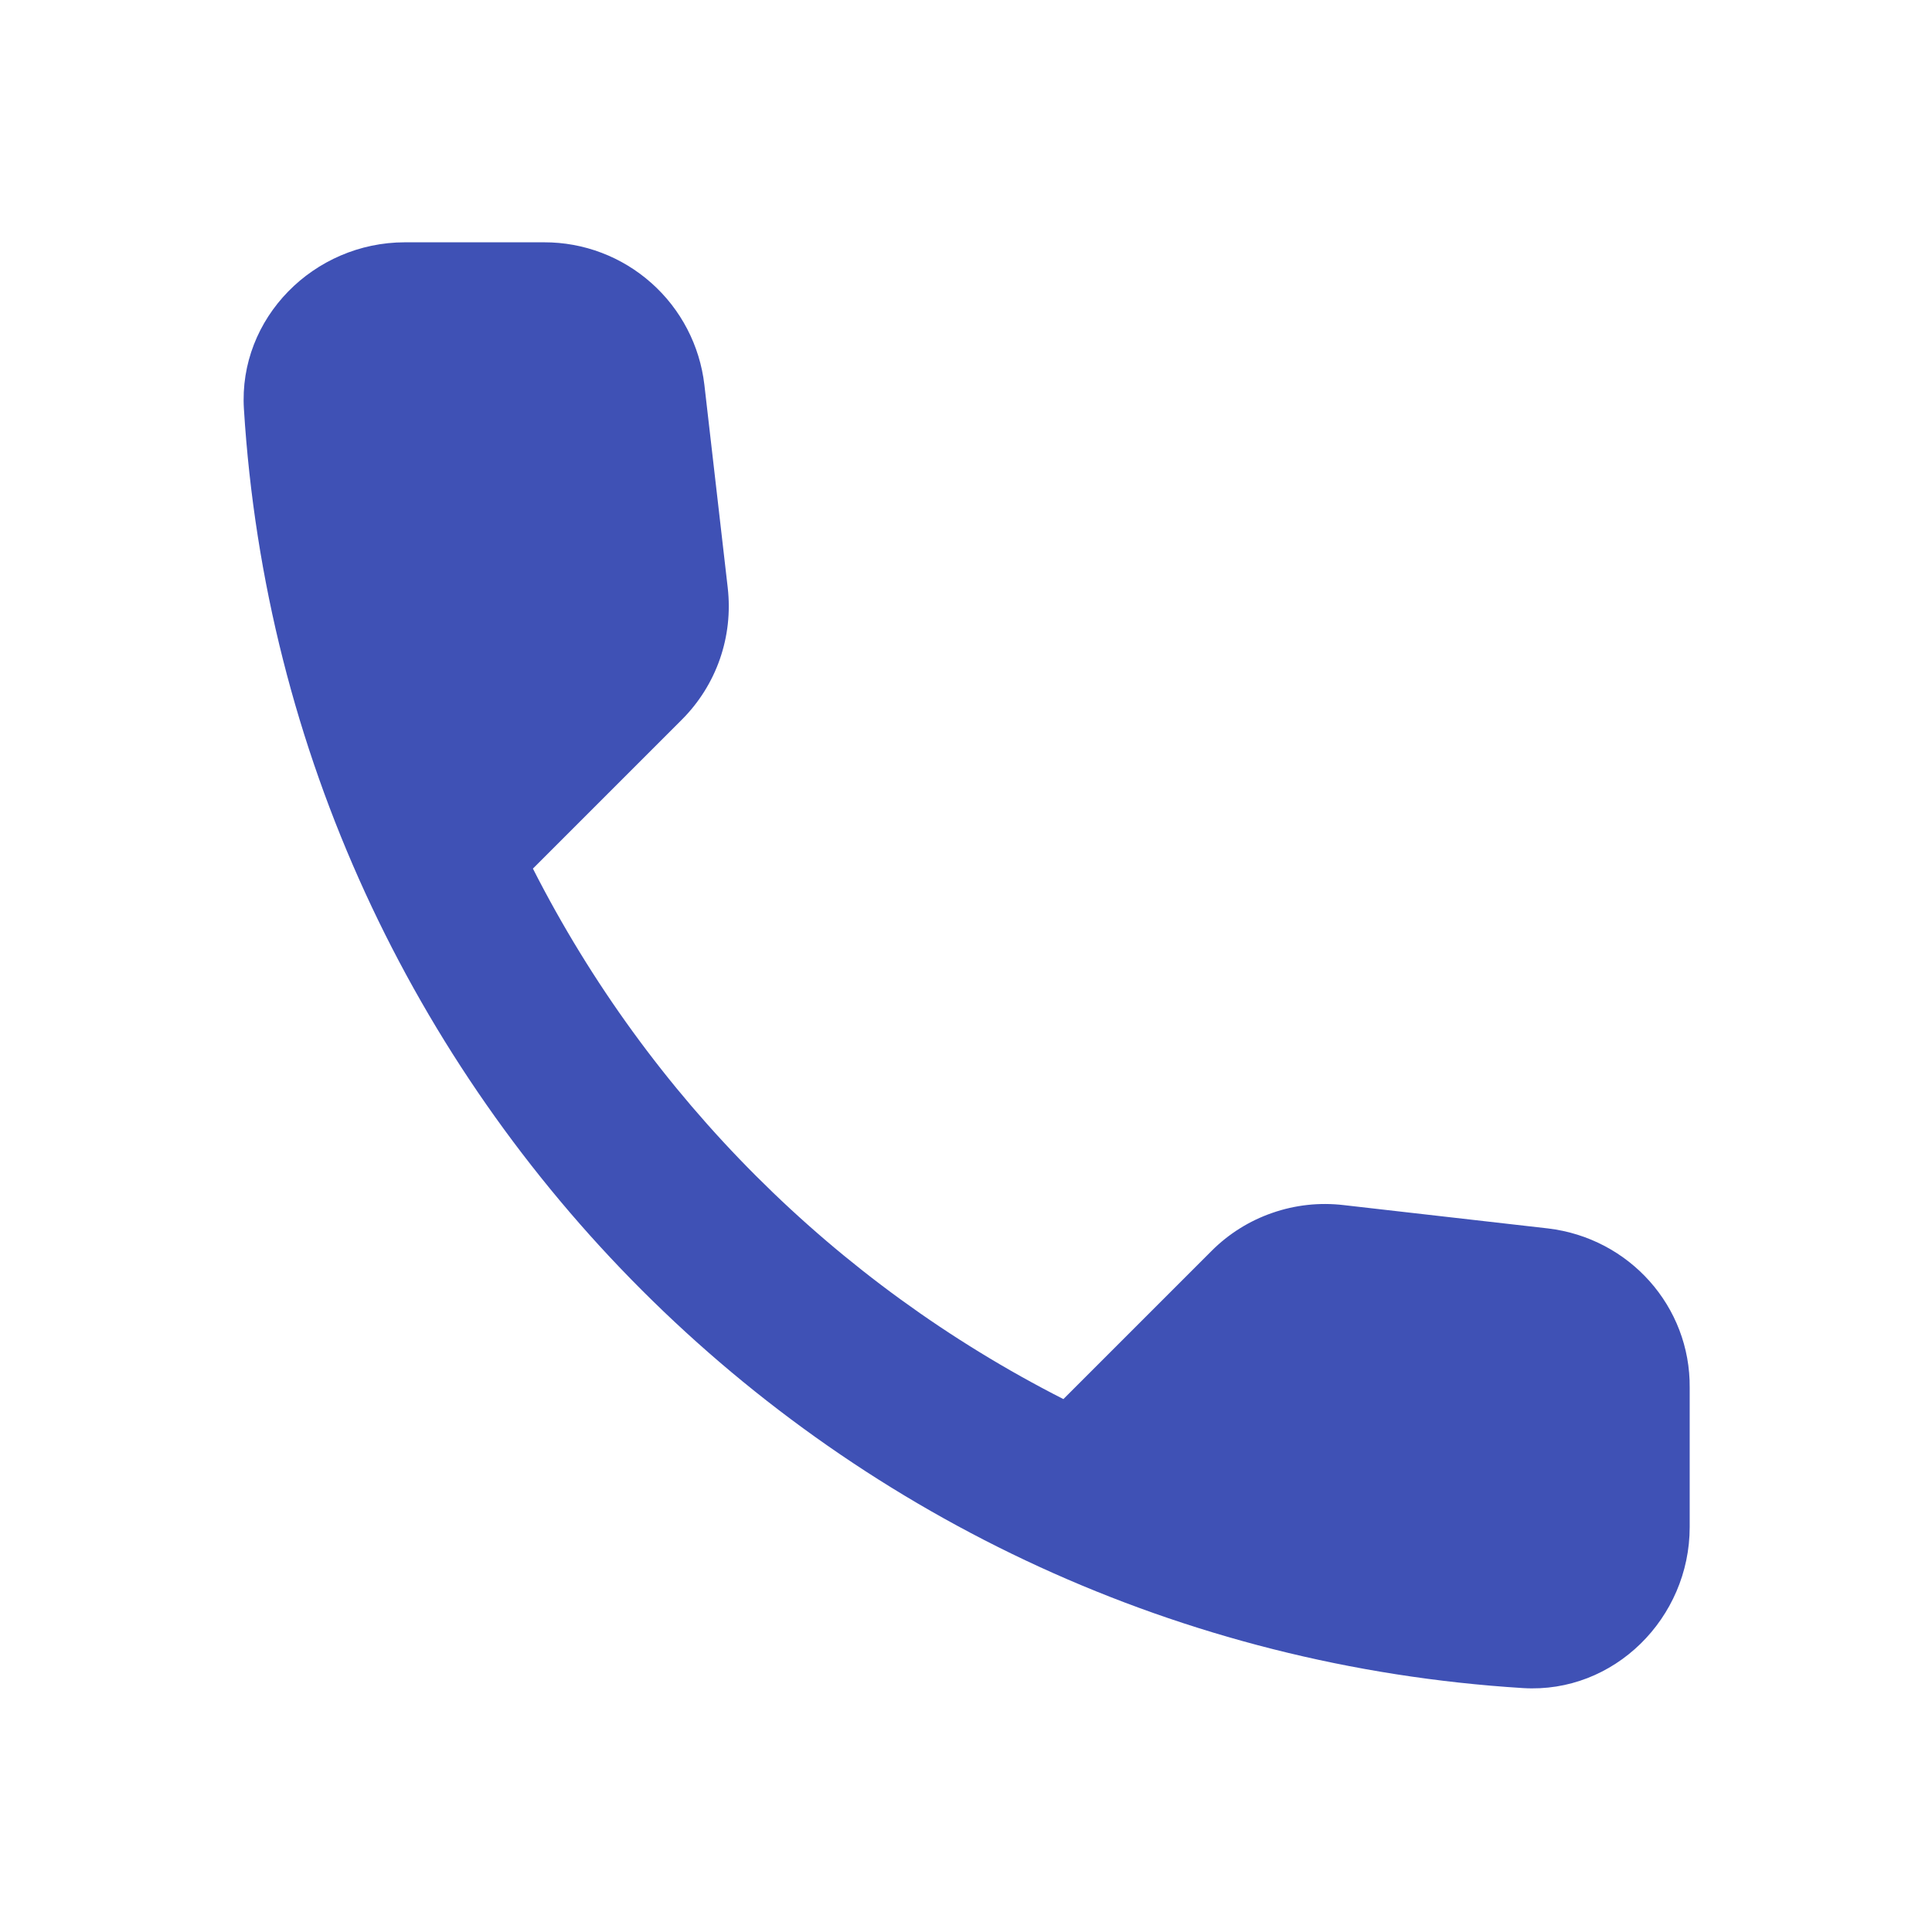
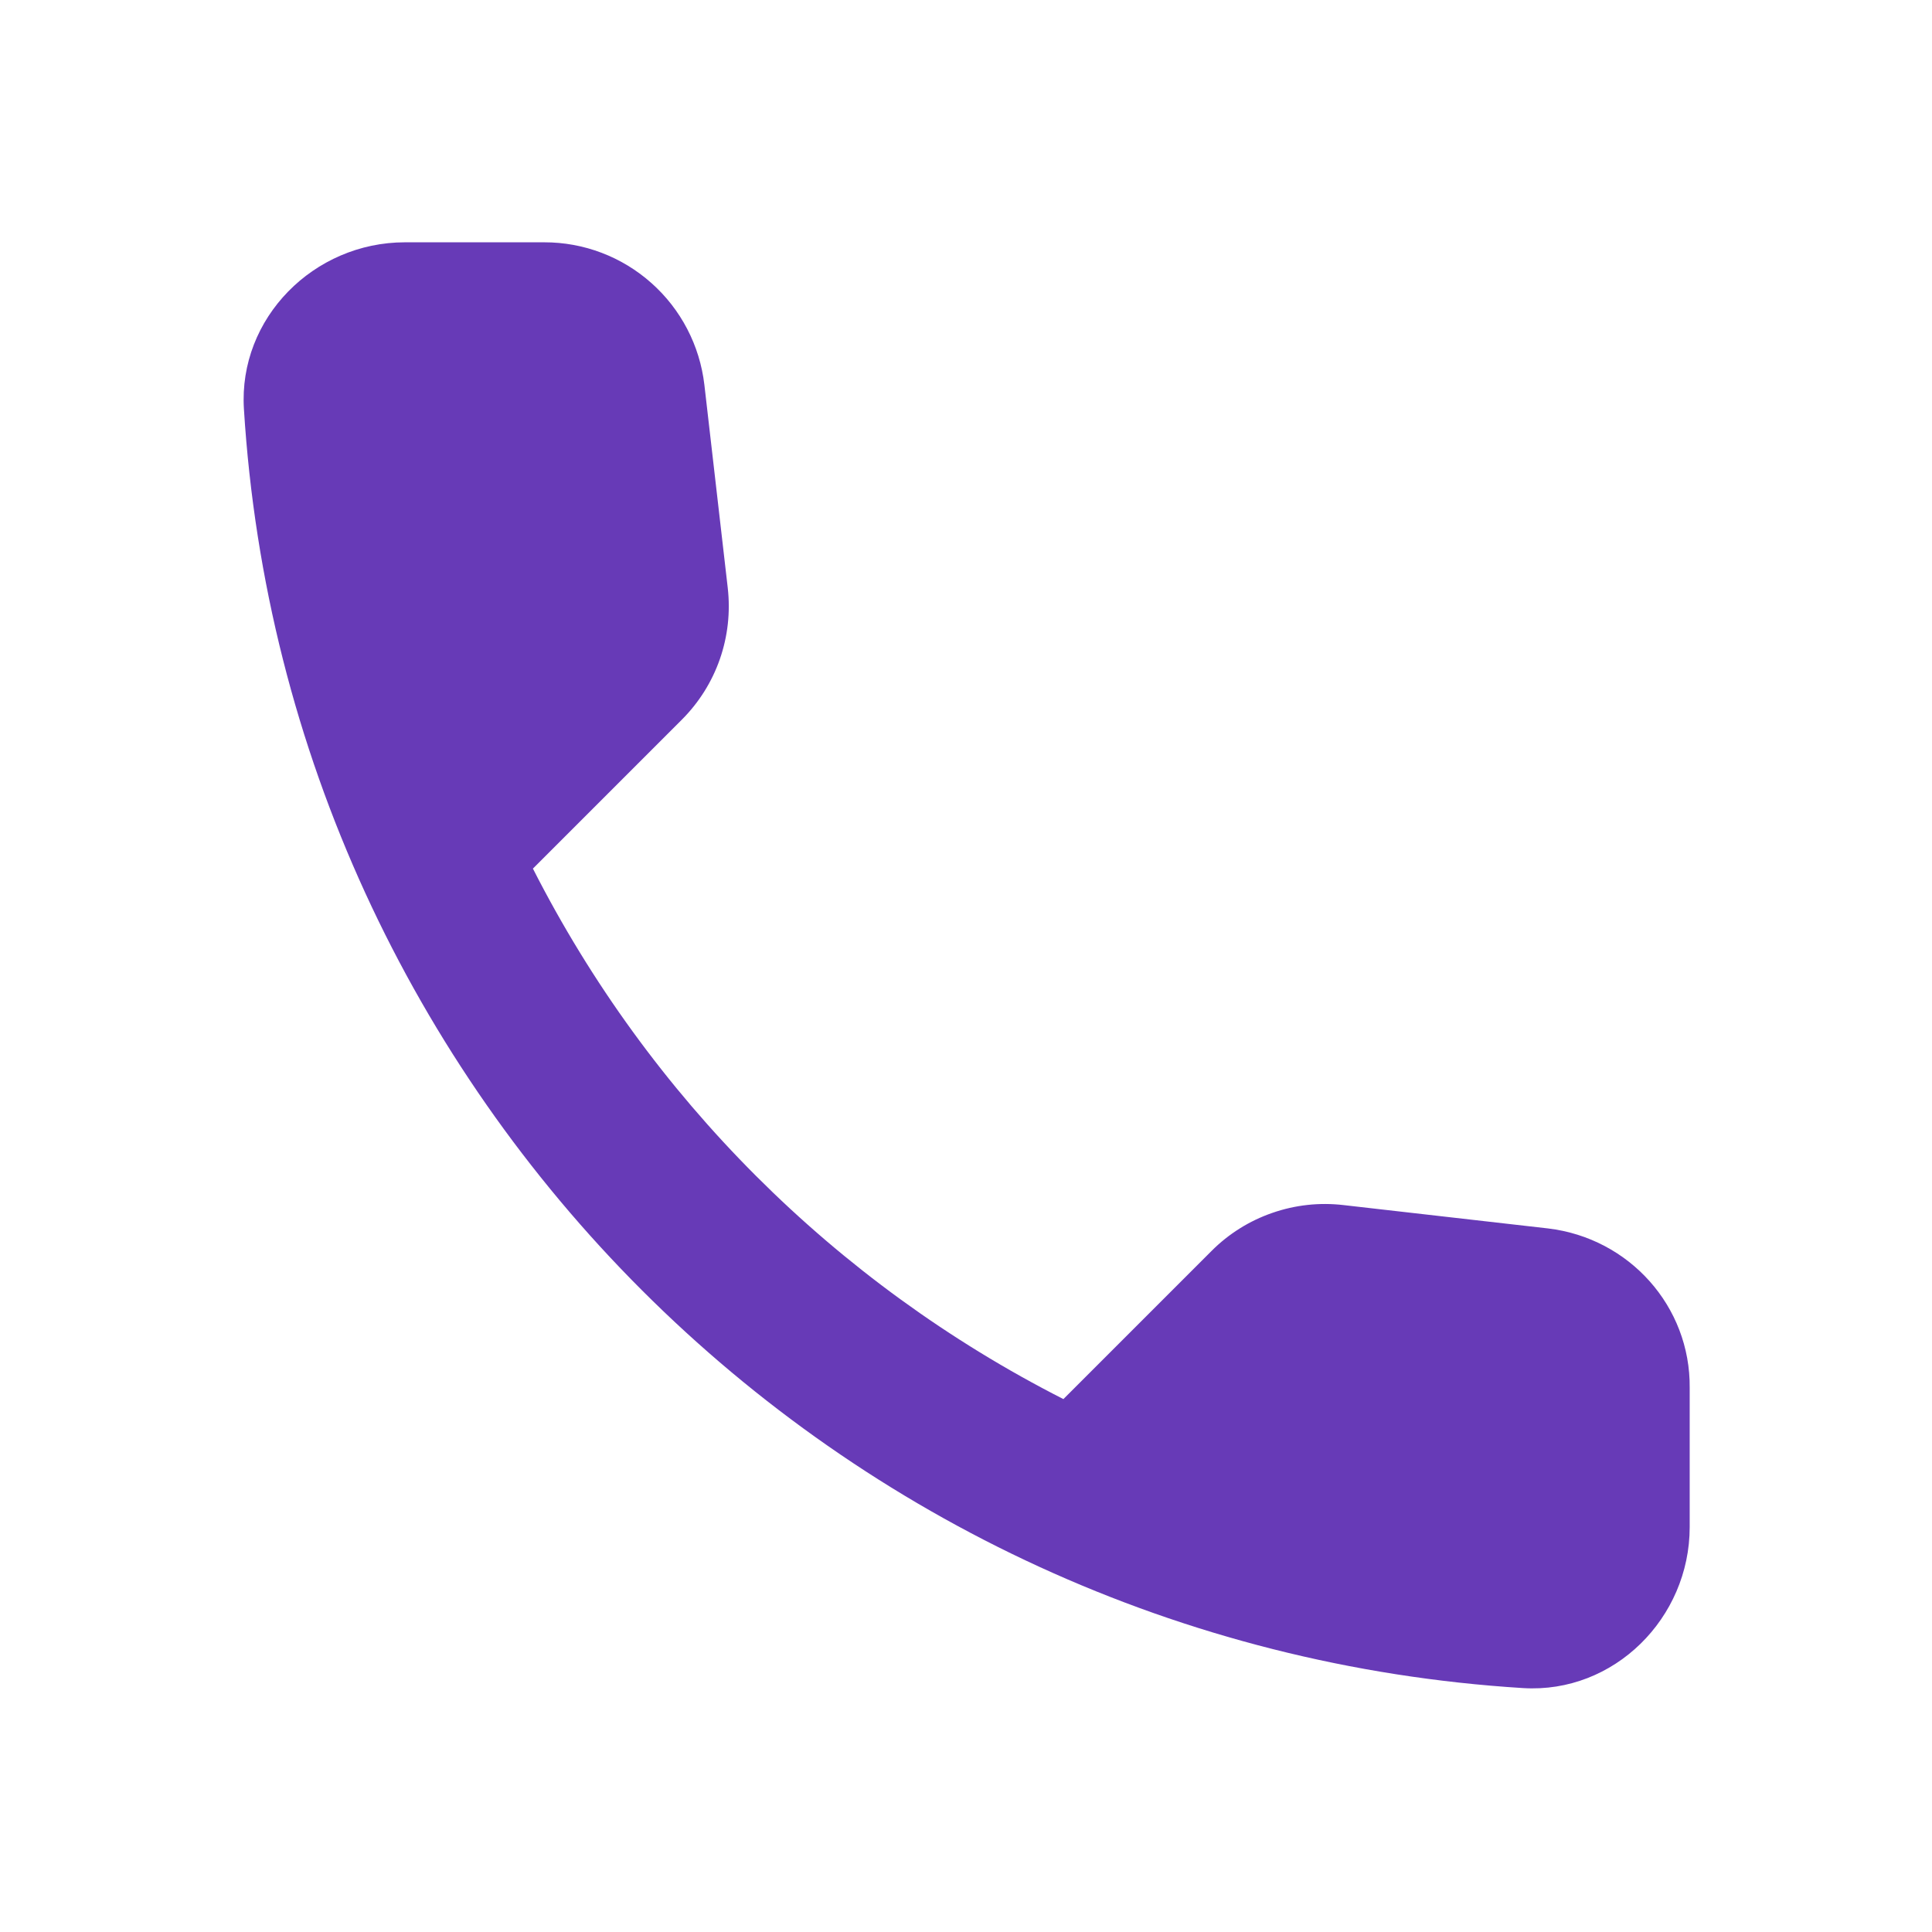
<svg xmlns="http://www.w3.org/2000/svg" width="24" height="24" viewBox="0 0 24 24" fill="none">
-   <path d="M19.23 15.26L16.69 14.97C16.391 14.935 16.089 14.968 15.805 15.067C15.521 15.165 15.262 15.327 15.05 15.54L13.21 17.38C10.371 15.936 8.064 13.629 6.62 10.79L8.47 8.94C8.9 8.51 9.11 7.91 9.04 7.3L8.75 4.78C8.693 4.292 8.459 3.842 8.092 3.516C7.725 3.189 7.251 3.009 6.76 3.01H5.03C3.9 3.01 2.96 3.95 3.03 5.08C3.56 13.62 10.39 20.44 18.92 20.97C20.05 21.04 20.99 20.1 20.99 18.97V17.24C21 16.23 20.24 15.38 19.23 15.26Z" fill="#3F51B5" />
+   <path d="M19.23 15.26L16.69 14.97C16.391 14.935 16.089 14.968 15.805 15.067C15.521 15.165 15.262 15.327 15.05 15.54L13.21 17.38C10.371 15.936 8.064 13.629 6.62 10.79L8.47 8.94C8.9 8.51 9.11 7.91 9.04 7.3L8.75 4.78C8.693 4.292 8.459 3.842 8.092 3.516C7.725 3.189 7.251 3.009 6.76 3.01H5.03C3.9 3.01 2.96 3.95 3.03 5.08C3.56 13.62 10.39 20.44 18.92 20.97C20.05 21.04 20.99 20.1 20.99 18.97V17.24C21 16.23 20.24 15.38 19.23 15.26Z" fill="#673AB7" />
</svg>
